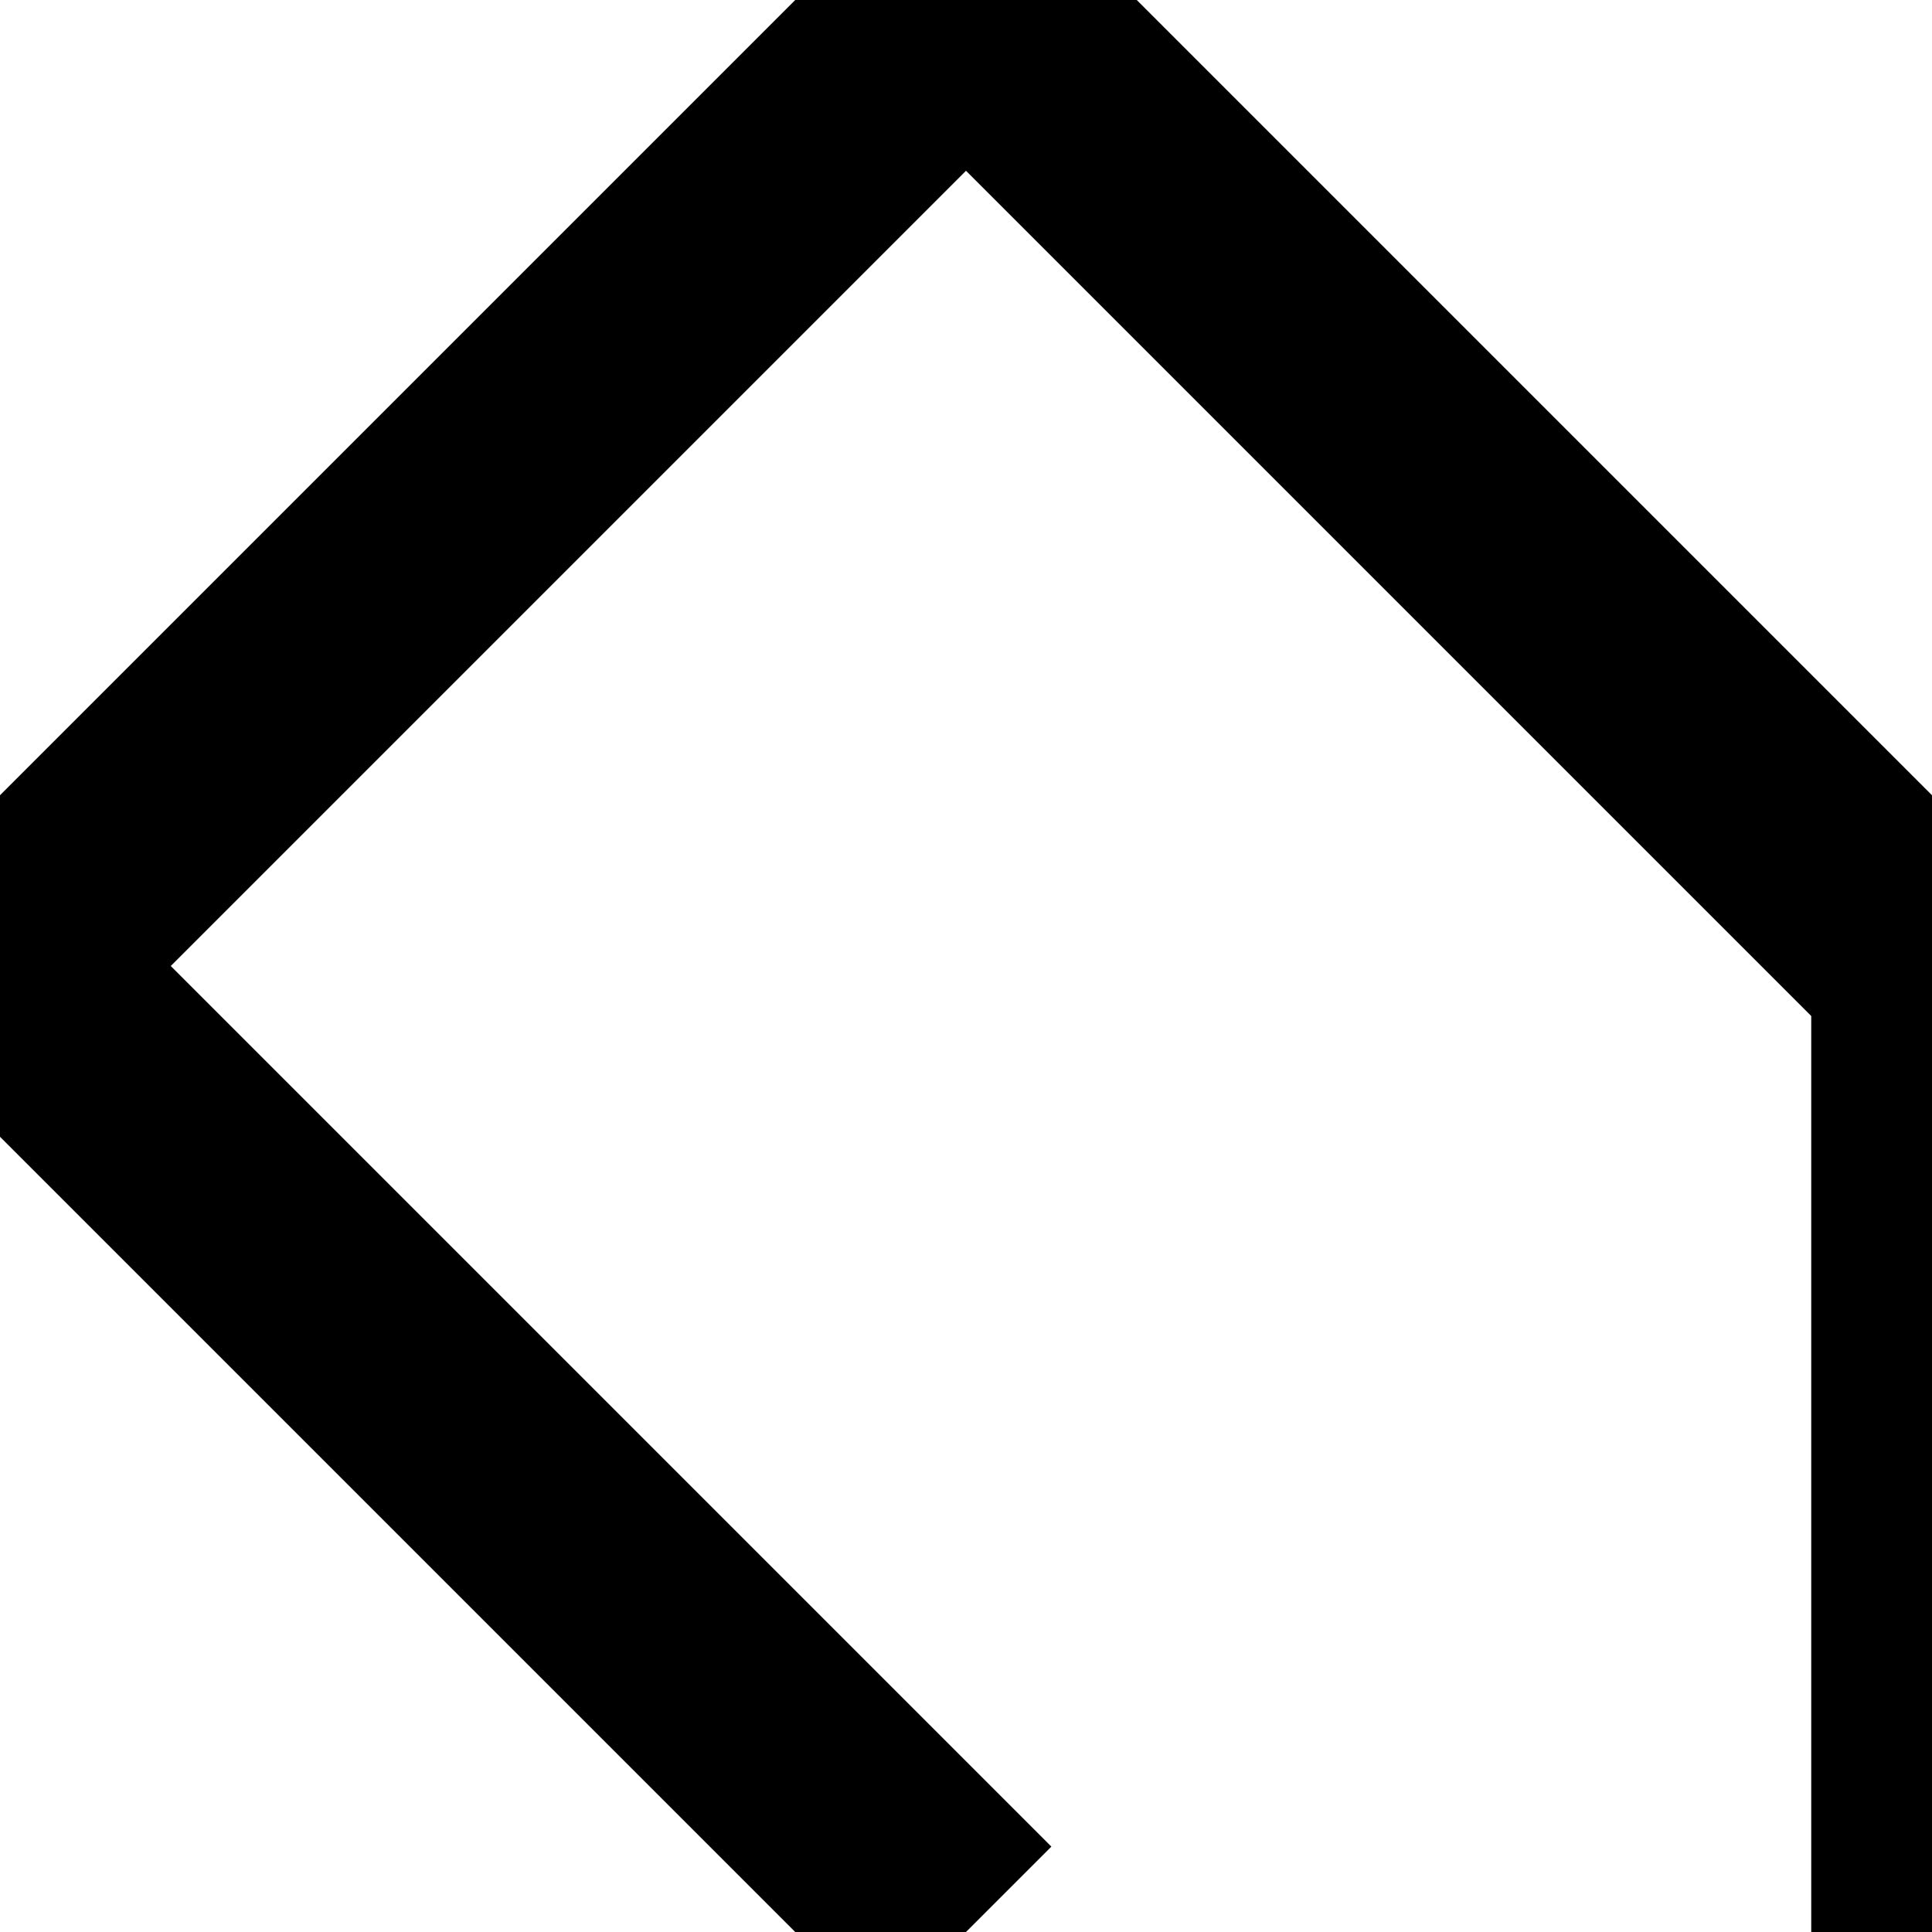
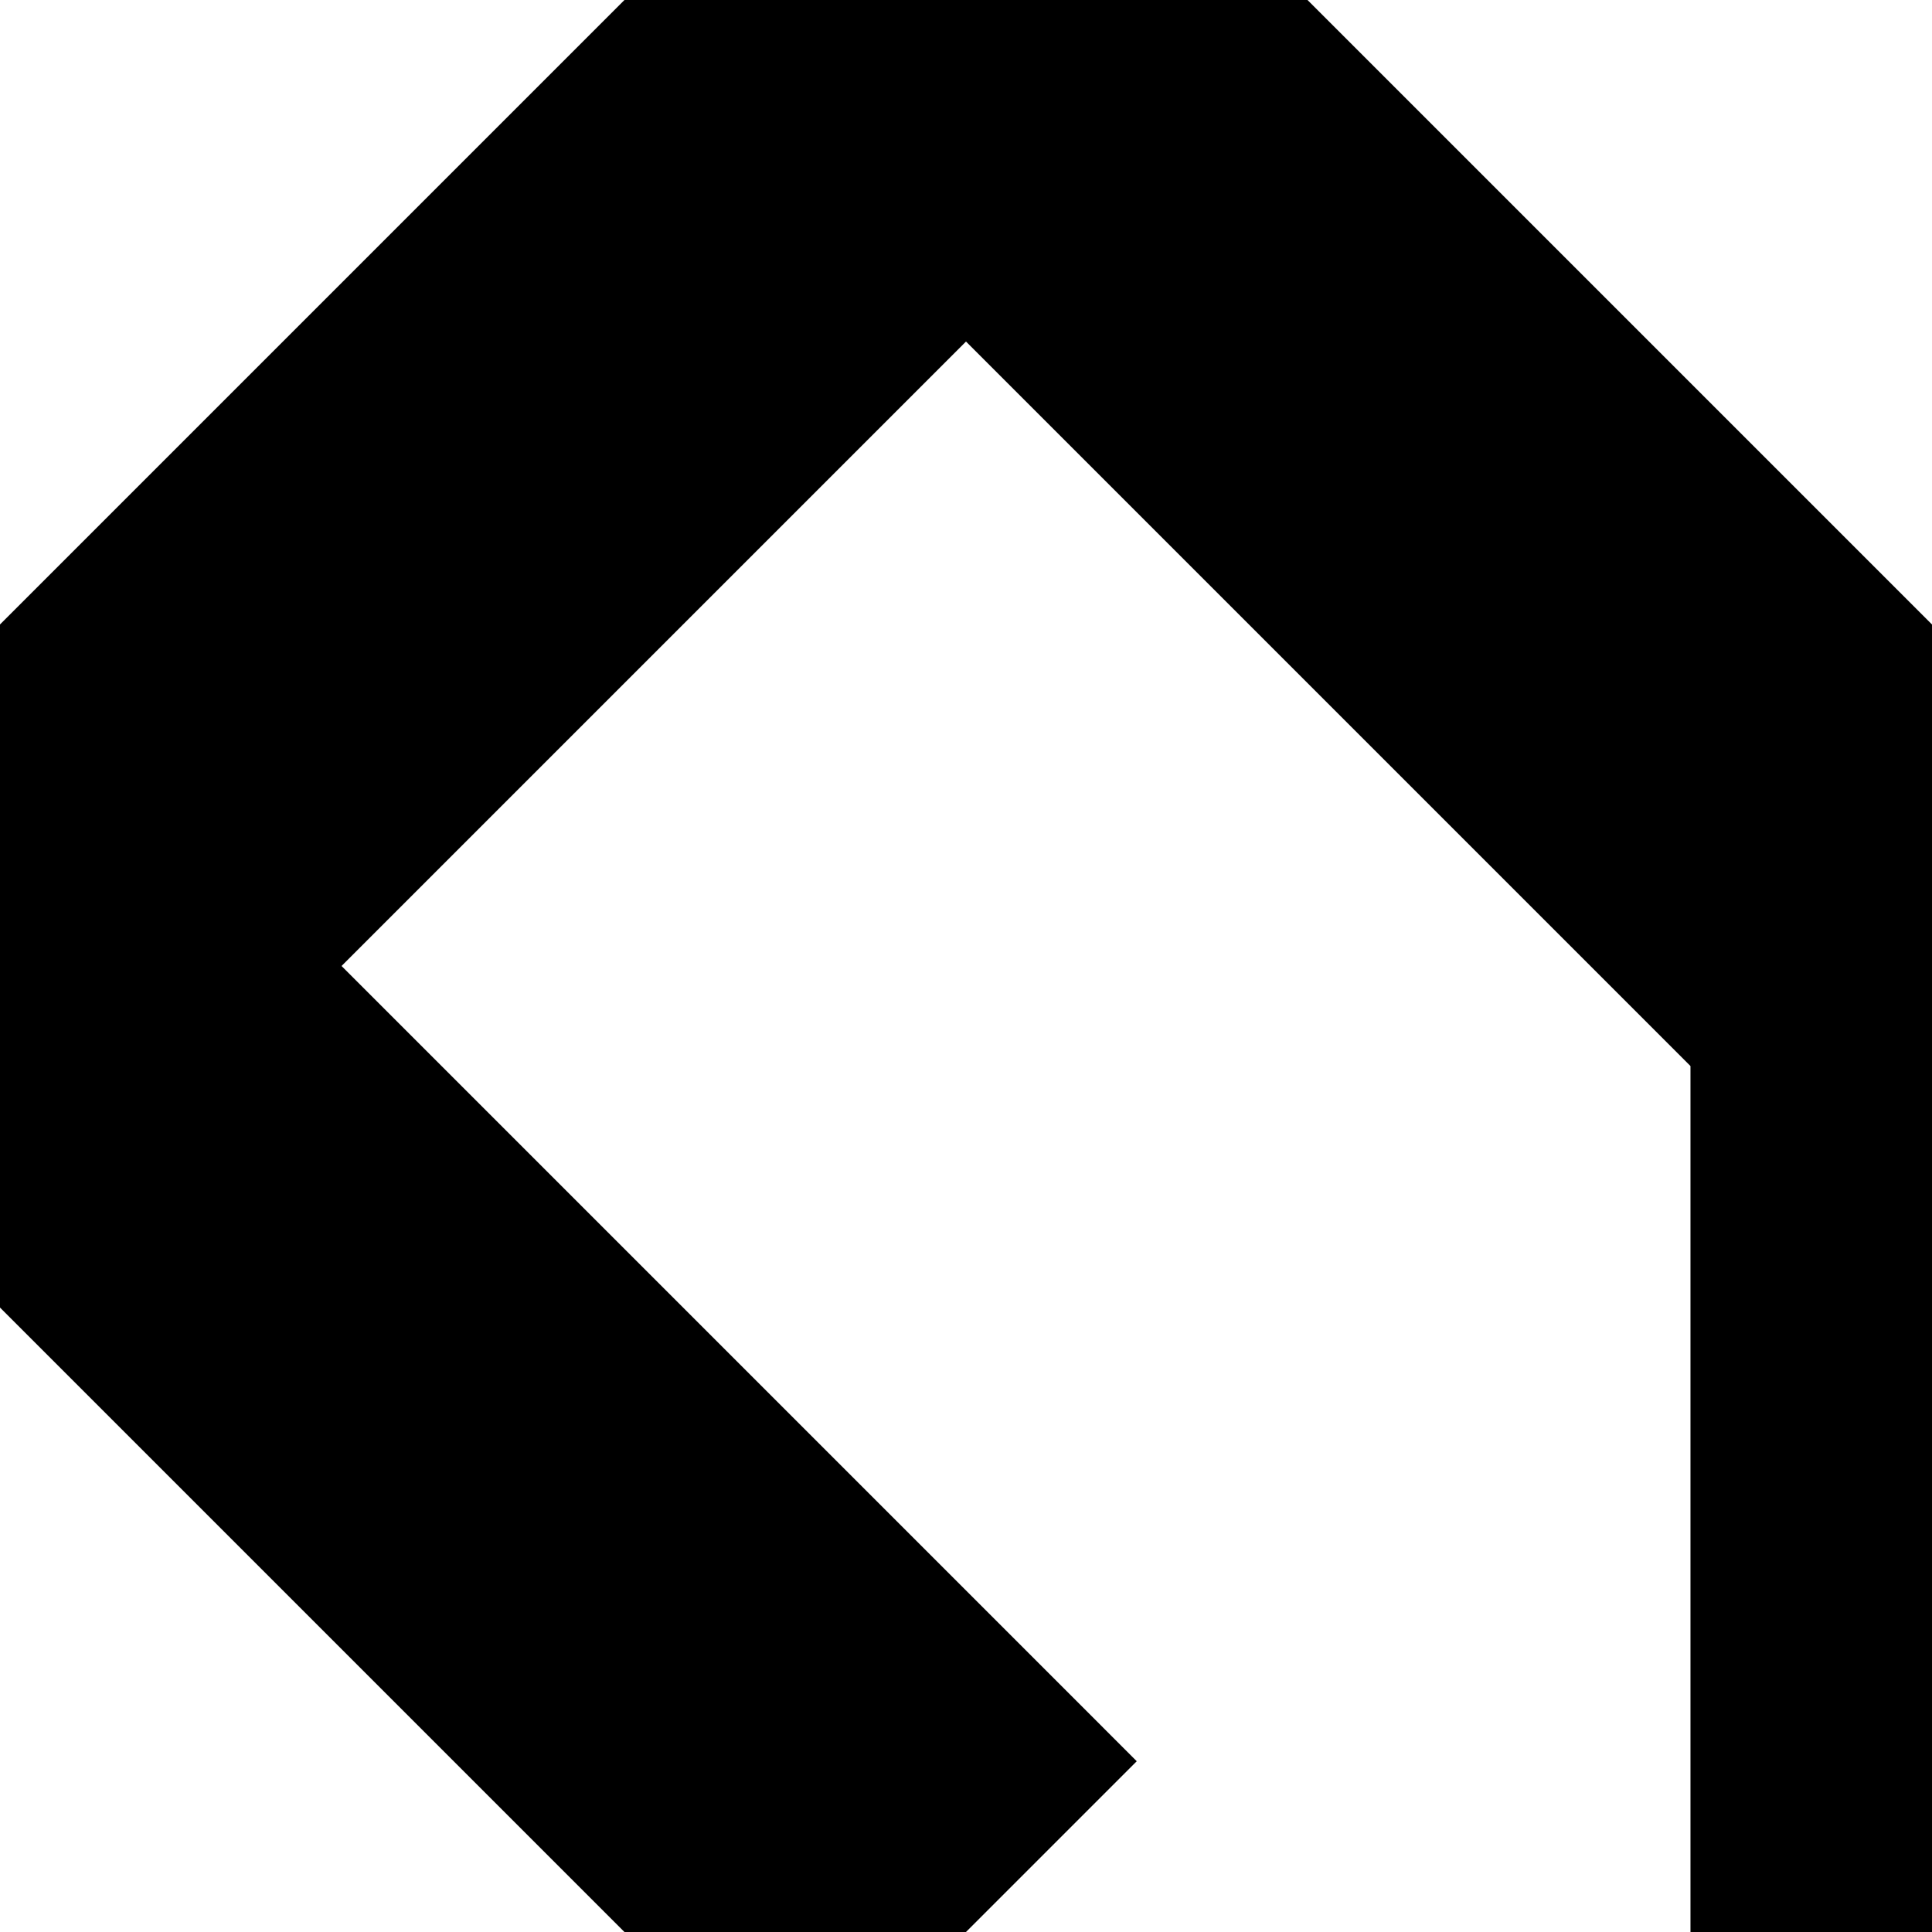
<svg xmlns="http://www.w3.org/2000/svg" width="512" height="512" viewBox="0 0 135.467 135.467" version="1.1" id="svg8">
  <defs id="defs2" />
  <g id="layer1" transform="translate(0,-161.5333)">
-     <path style="fill:none;fill-rule:evenodd;stroke:#000000;stroke-width:16.933;stroke-linecap:butt;stroke-linejoin:miter;stroke-opacity:1;stroke-miterlimit:4;stroke-dasharray:none" d="M 67.733,297 0,229.267 l 67.733,-67.733 67.733,67.733 v 118.533" id="path4563" />
+     <path style="color:#000000;font-style:normal;font-variant:normal;font-weight:normal;font-stretch:normal;font-size:medium;line-height:normal;font-family:sans-serif;font-variant-ligatures:normal;font-variant-position:normal;font-variant-caps:normal;font-variant-numeric:normal;font-variant-alternates:normal;font-feature-settings:normal;text-indent:0;text-align:start;text-decoration:none;text-decoration-line:none;text-decoration-style:solid;text-decoration-color:#000000;letter-spacing:normal;word-spacing:normal;text-transform:none;writing-mode:lr-tb;direction:ltr;text-orientation:mixed;dominant-baseline:auto;baseline-shift:baseline;text-anchor:start;white-space:normal;shape-padding:0;clip-rule:nonzero;display:inline;overflow:visible;visibility:visible;opacity:1;isolation:auto;mix-blend-mode:normal;color-interpolation:sRGB;color-interpolation-filters:linearRGB;solid-color:#000000;solid-opacity:1;vector-effect:none;fill:#000000;fill-opacity:1;fill-rule:evenodd;stroke:none;stroke-width:33.867;stroke-linecap:butt;stroke-linejoin:miter;stroke-miterlimit:4;stroke-dasharray:none;stroke-dashoffset:0;stroke-opacity:1;color-rendering:auto;image-rendering:auto;shape-rendering:auto;text-rendering:auto;enable-background:accumulate" d="m 67.732,137.586 -91.68,91.682 79.707,79.707 23.947,-23.949 -55.758,-55.76 43.785,-43.785 50.799,50.801 v 111.52 h 33.867 V 222.252 Z" id="path4563" />
  </g>
</svg>
